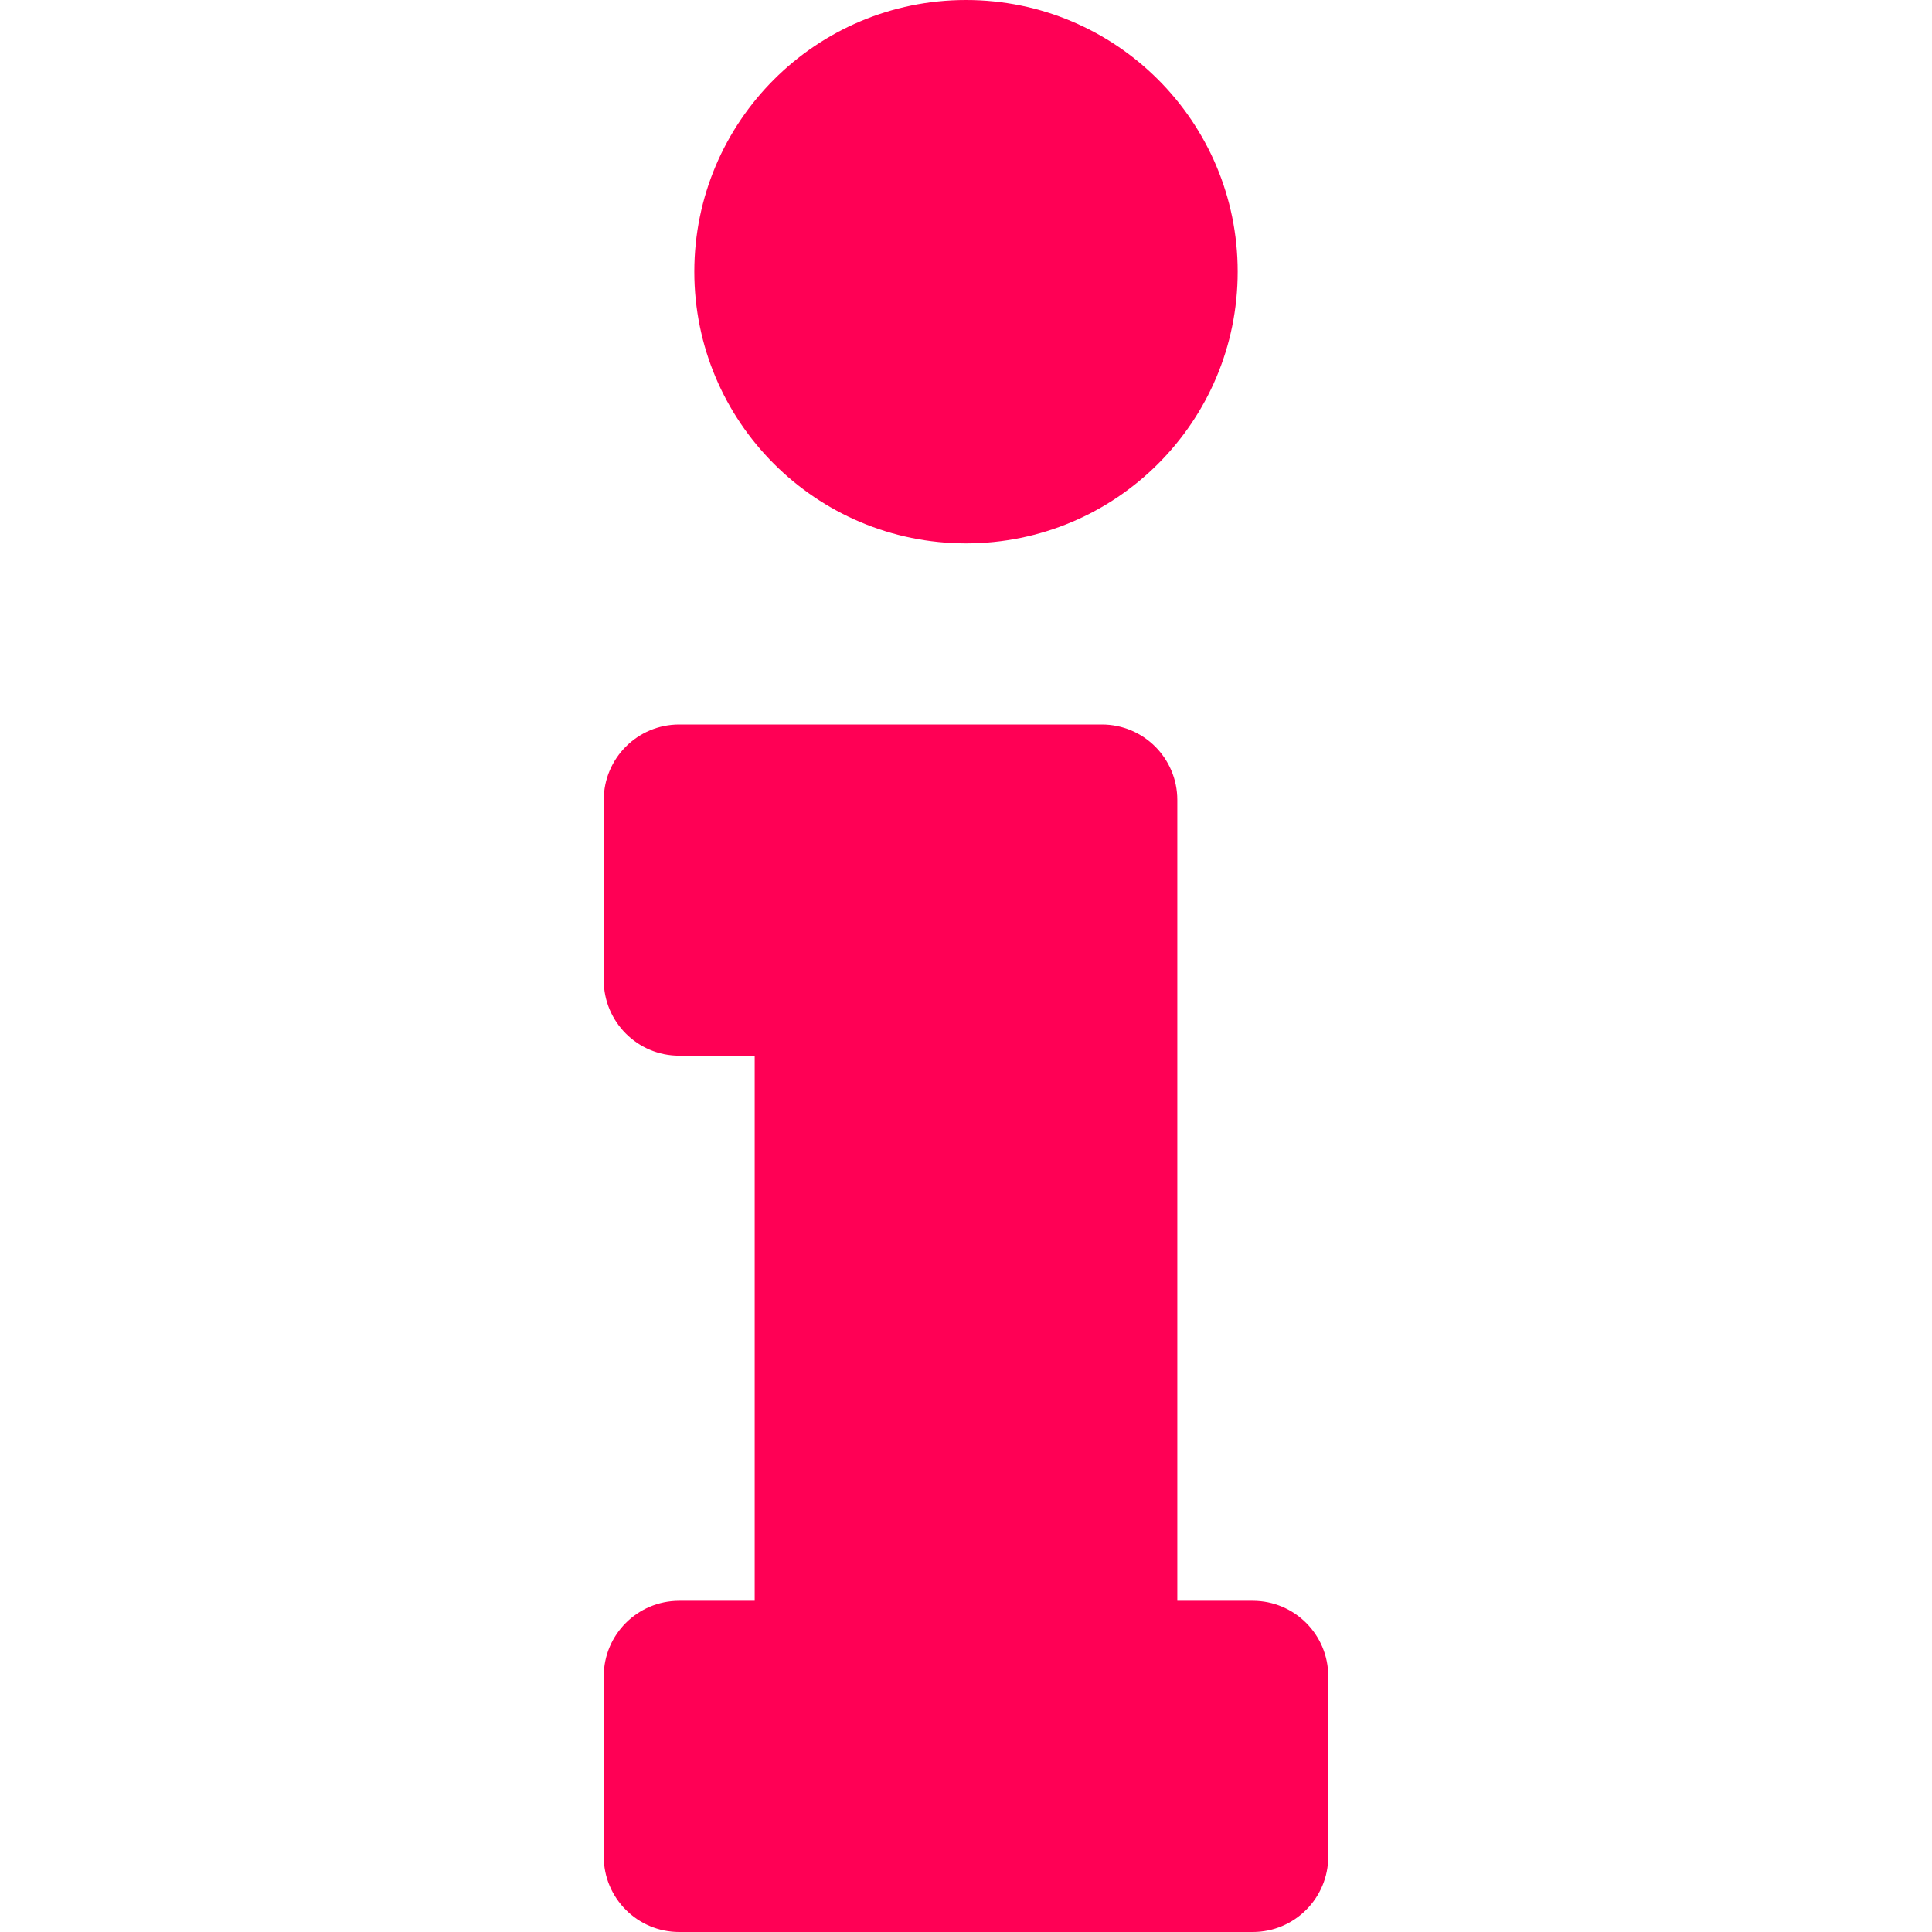
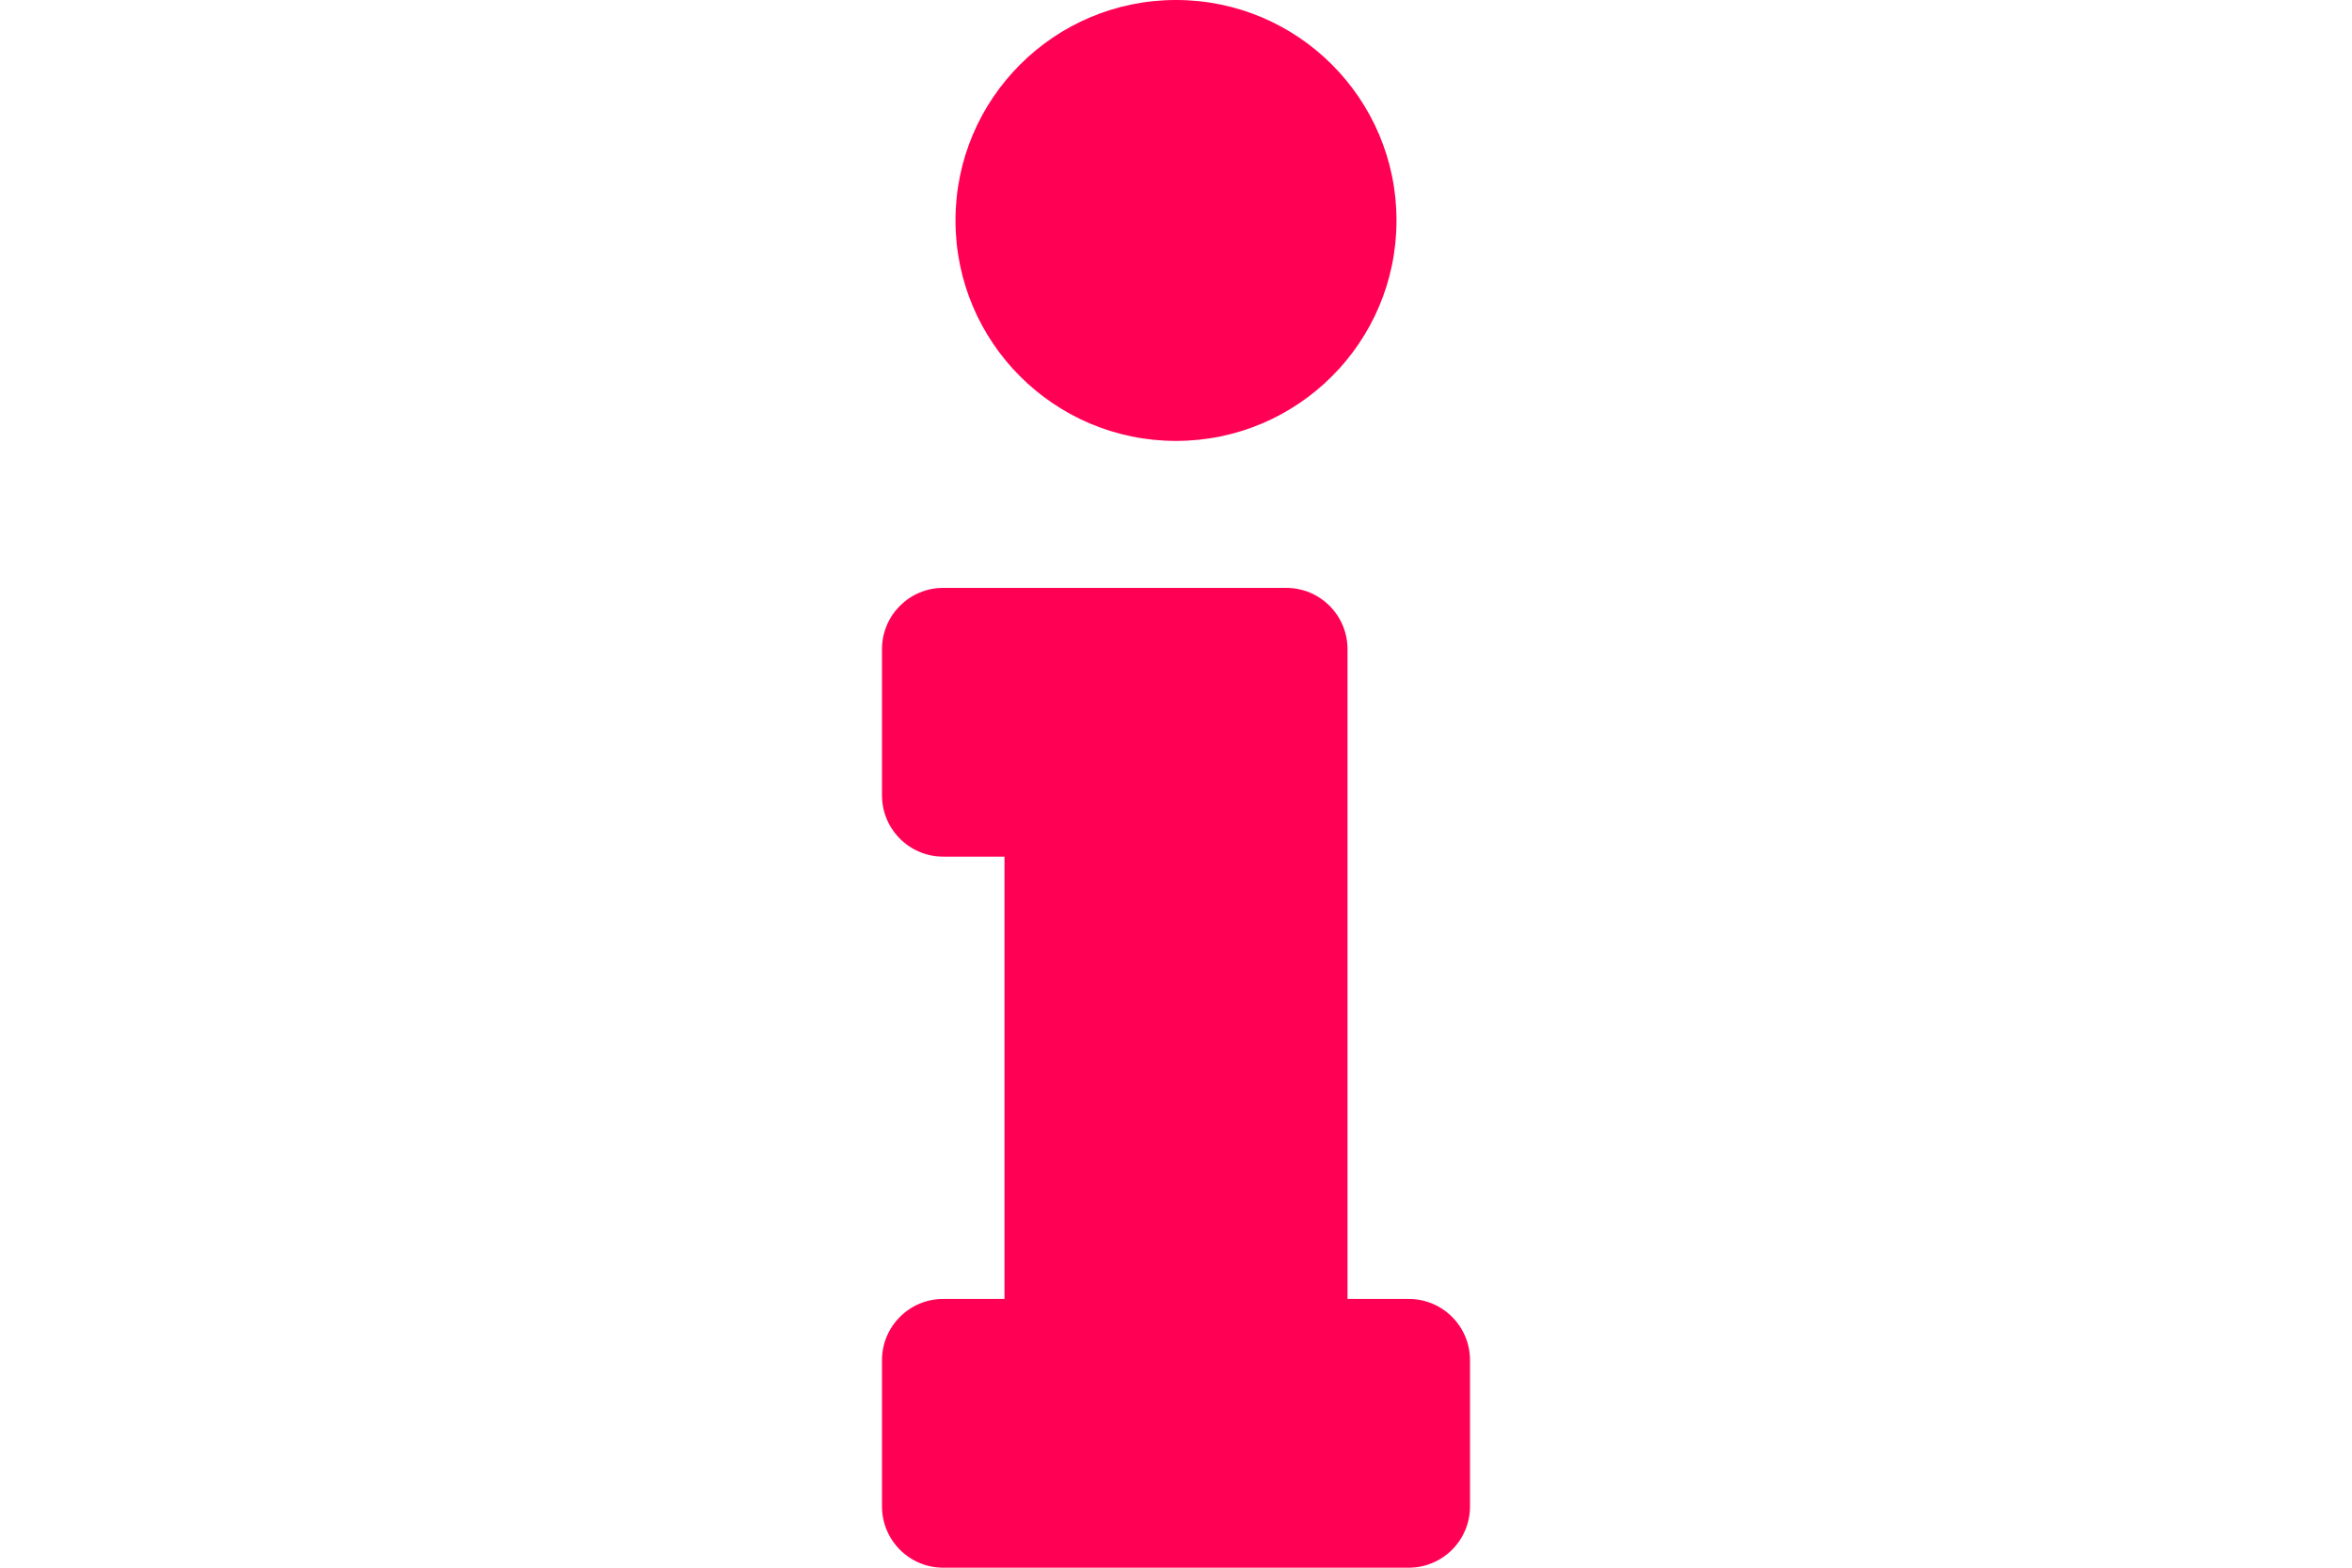
- <svg xmlns="http://www.w3.org/2000/svg" width="30px" height="30px" color="#FF0055" aria-hidden="true" focusable="false" data-prefix="fas" data-icon="info" class="svg-inline--fa fa-info fa-w-6" role="img" viewBox="0 0 192 512">
+ <svg xmlns="http://www.w3.org/2000/svg" width="30px" height="20px" color="#FF0055" aria-hidden="true" focusable="false" data-prefix="fas" data-icon="info" class="svg-inline--fa fa-info fa-w-6" role="img" viewBox="0 0 192 512">
  <path fill="currentColor" d="M20 424.229h20V279.771H20c-11.046 0-20-8.954-20-20V212c0-11.046 8.954-20 20-20h112c11.046 0 20 8.954 20 20v212.229h20c11.046 0 20 8.954 20 20V492c0 11.046-8.954 20-20 20H20c-11.046 0-20-8.954-20-20v-47.771c0-11.046 8.954-20 20-20zM96 0C56.235 0 24 32.235 24 72s32.235 72 72 72 72-32.235 72-72S135.764 0 96 0z" />
</svg>
